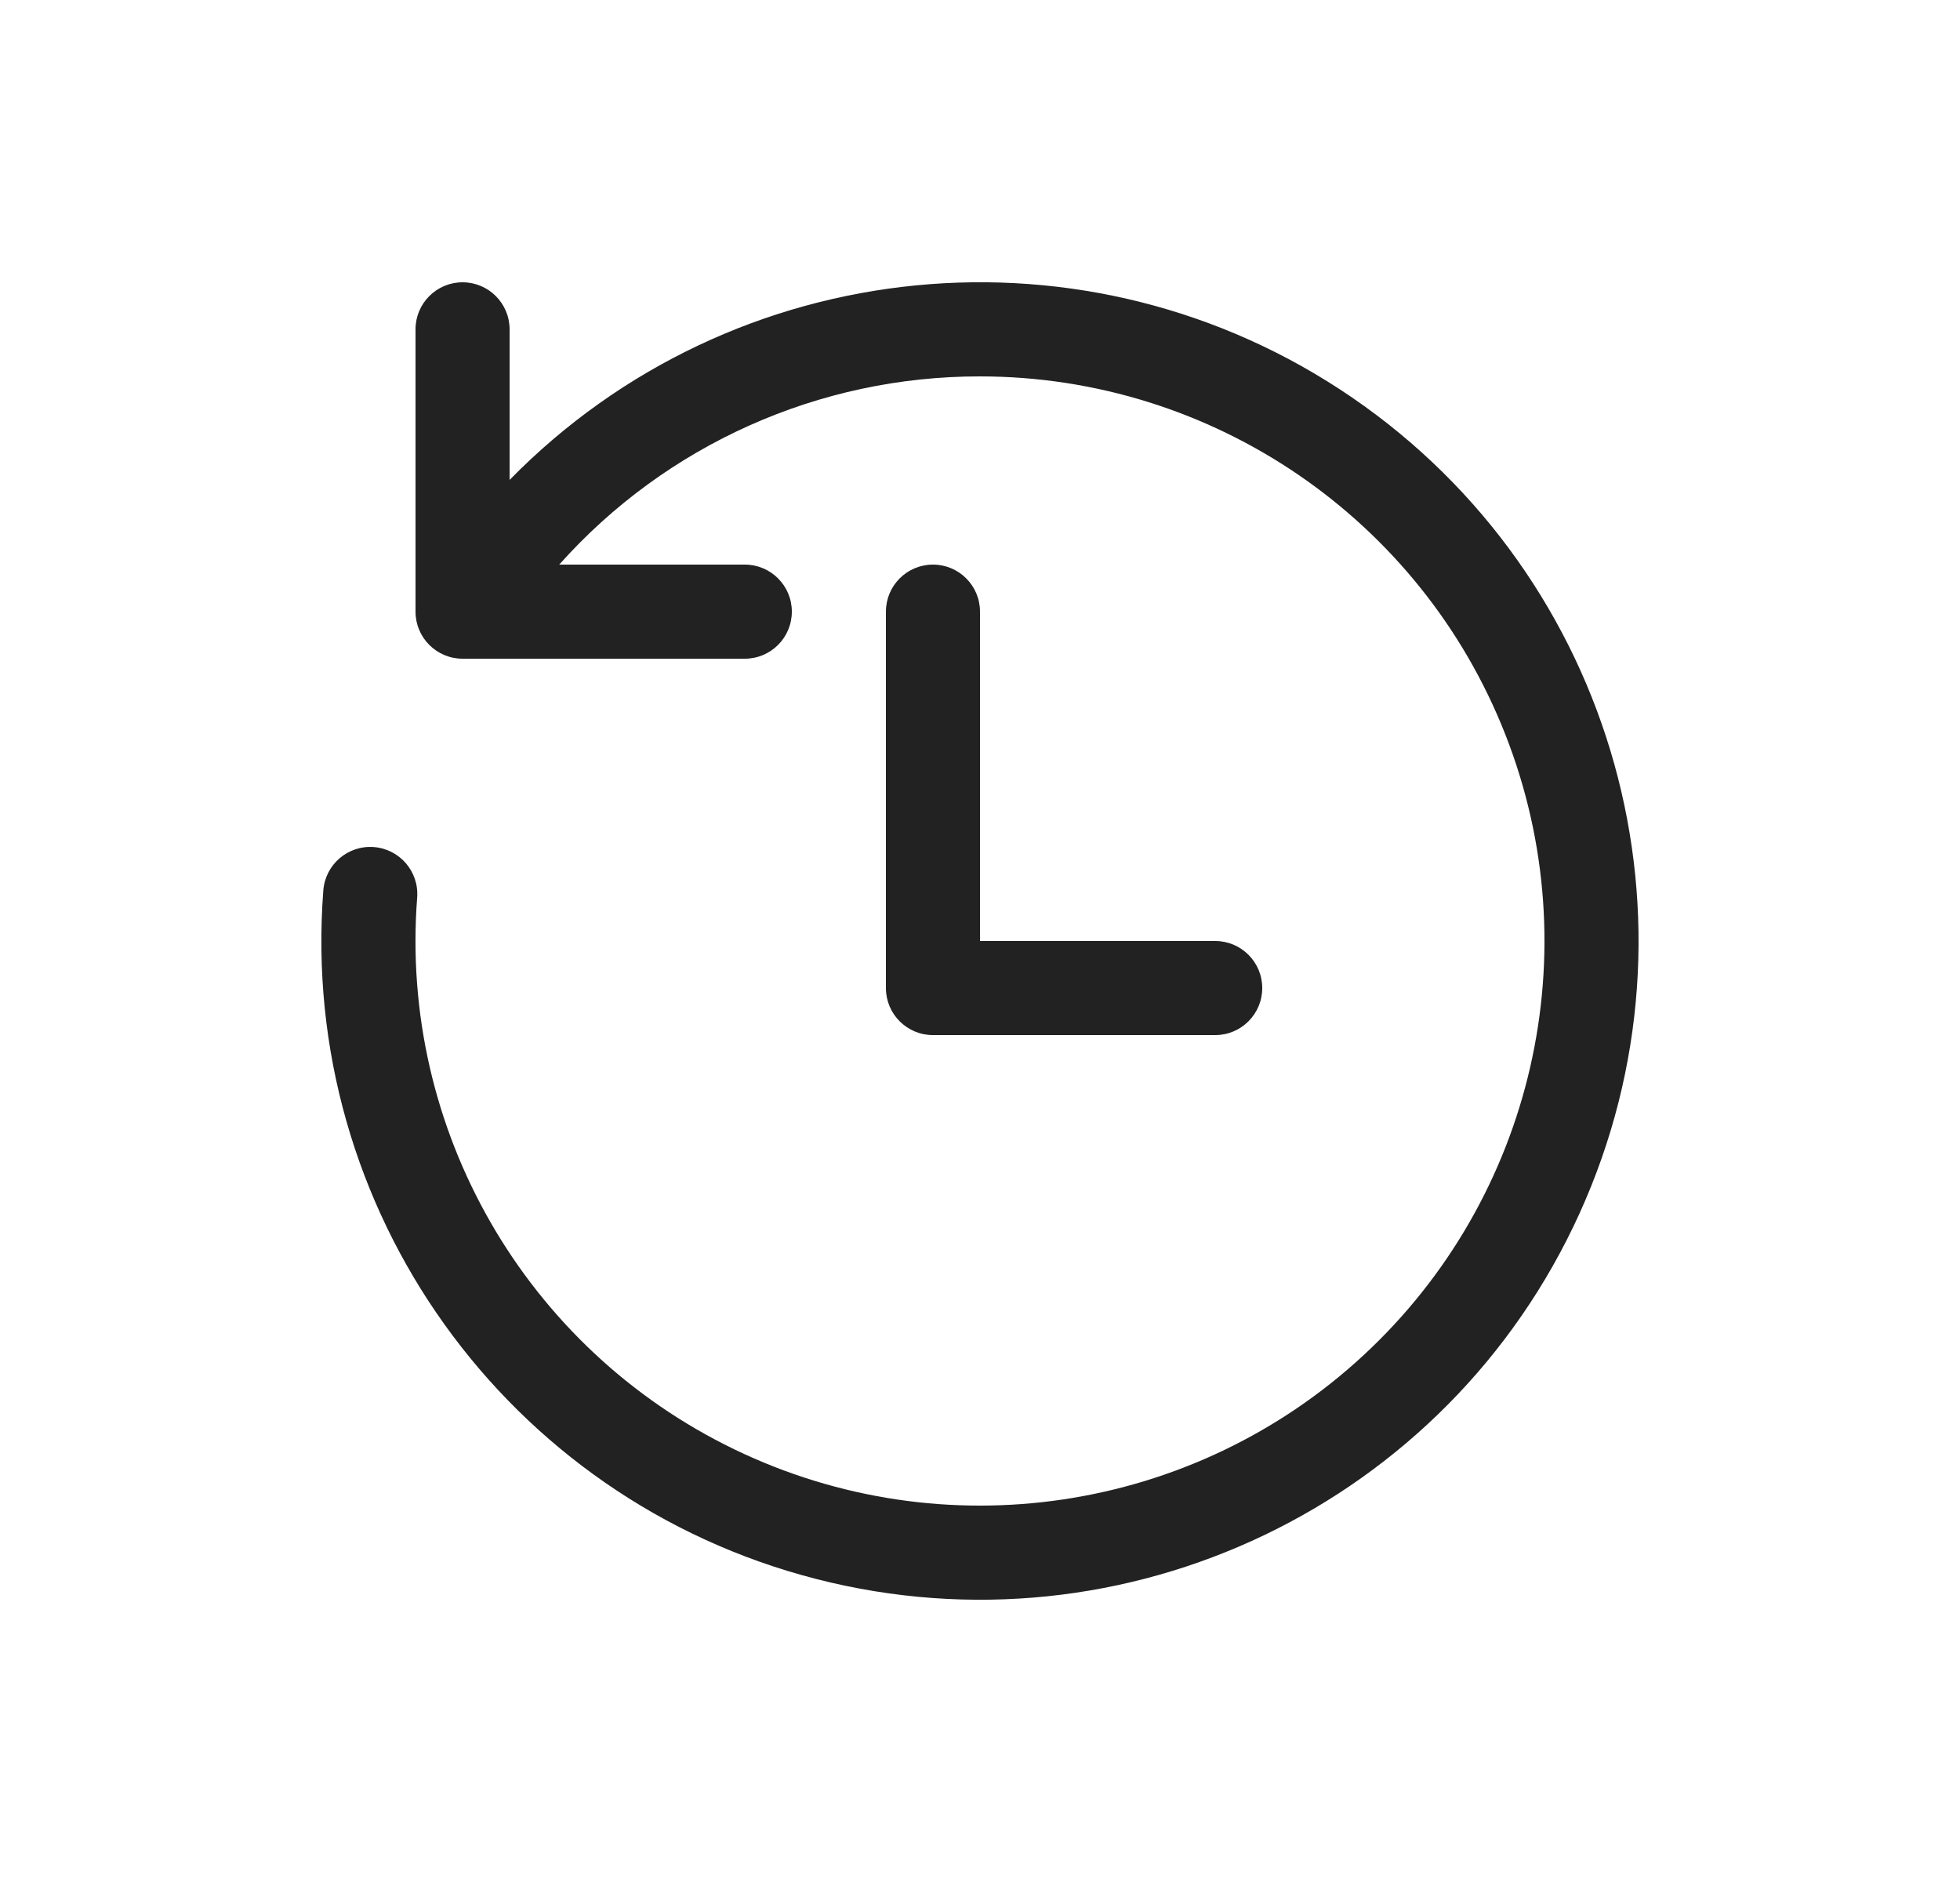
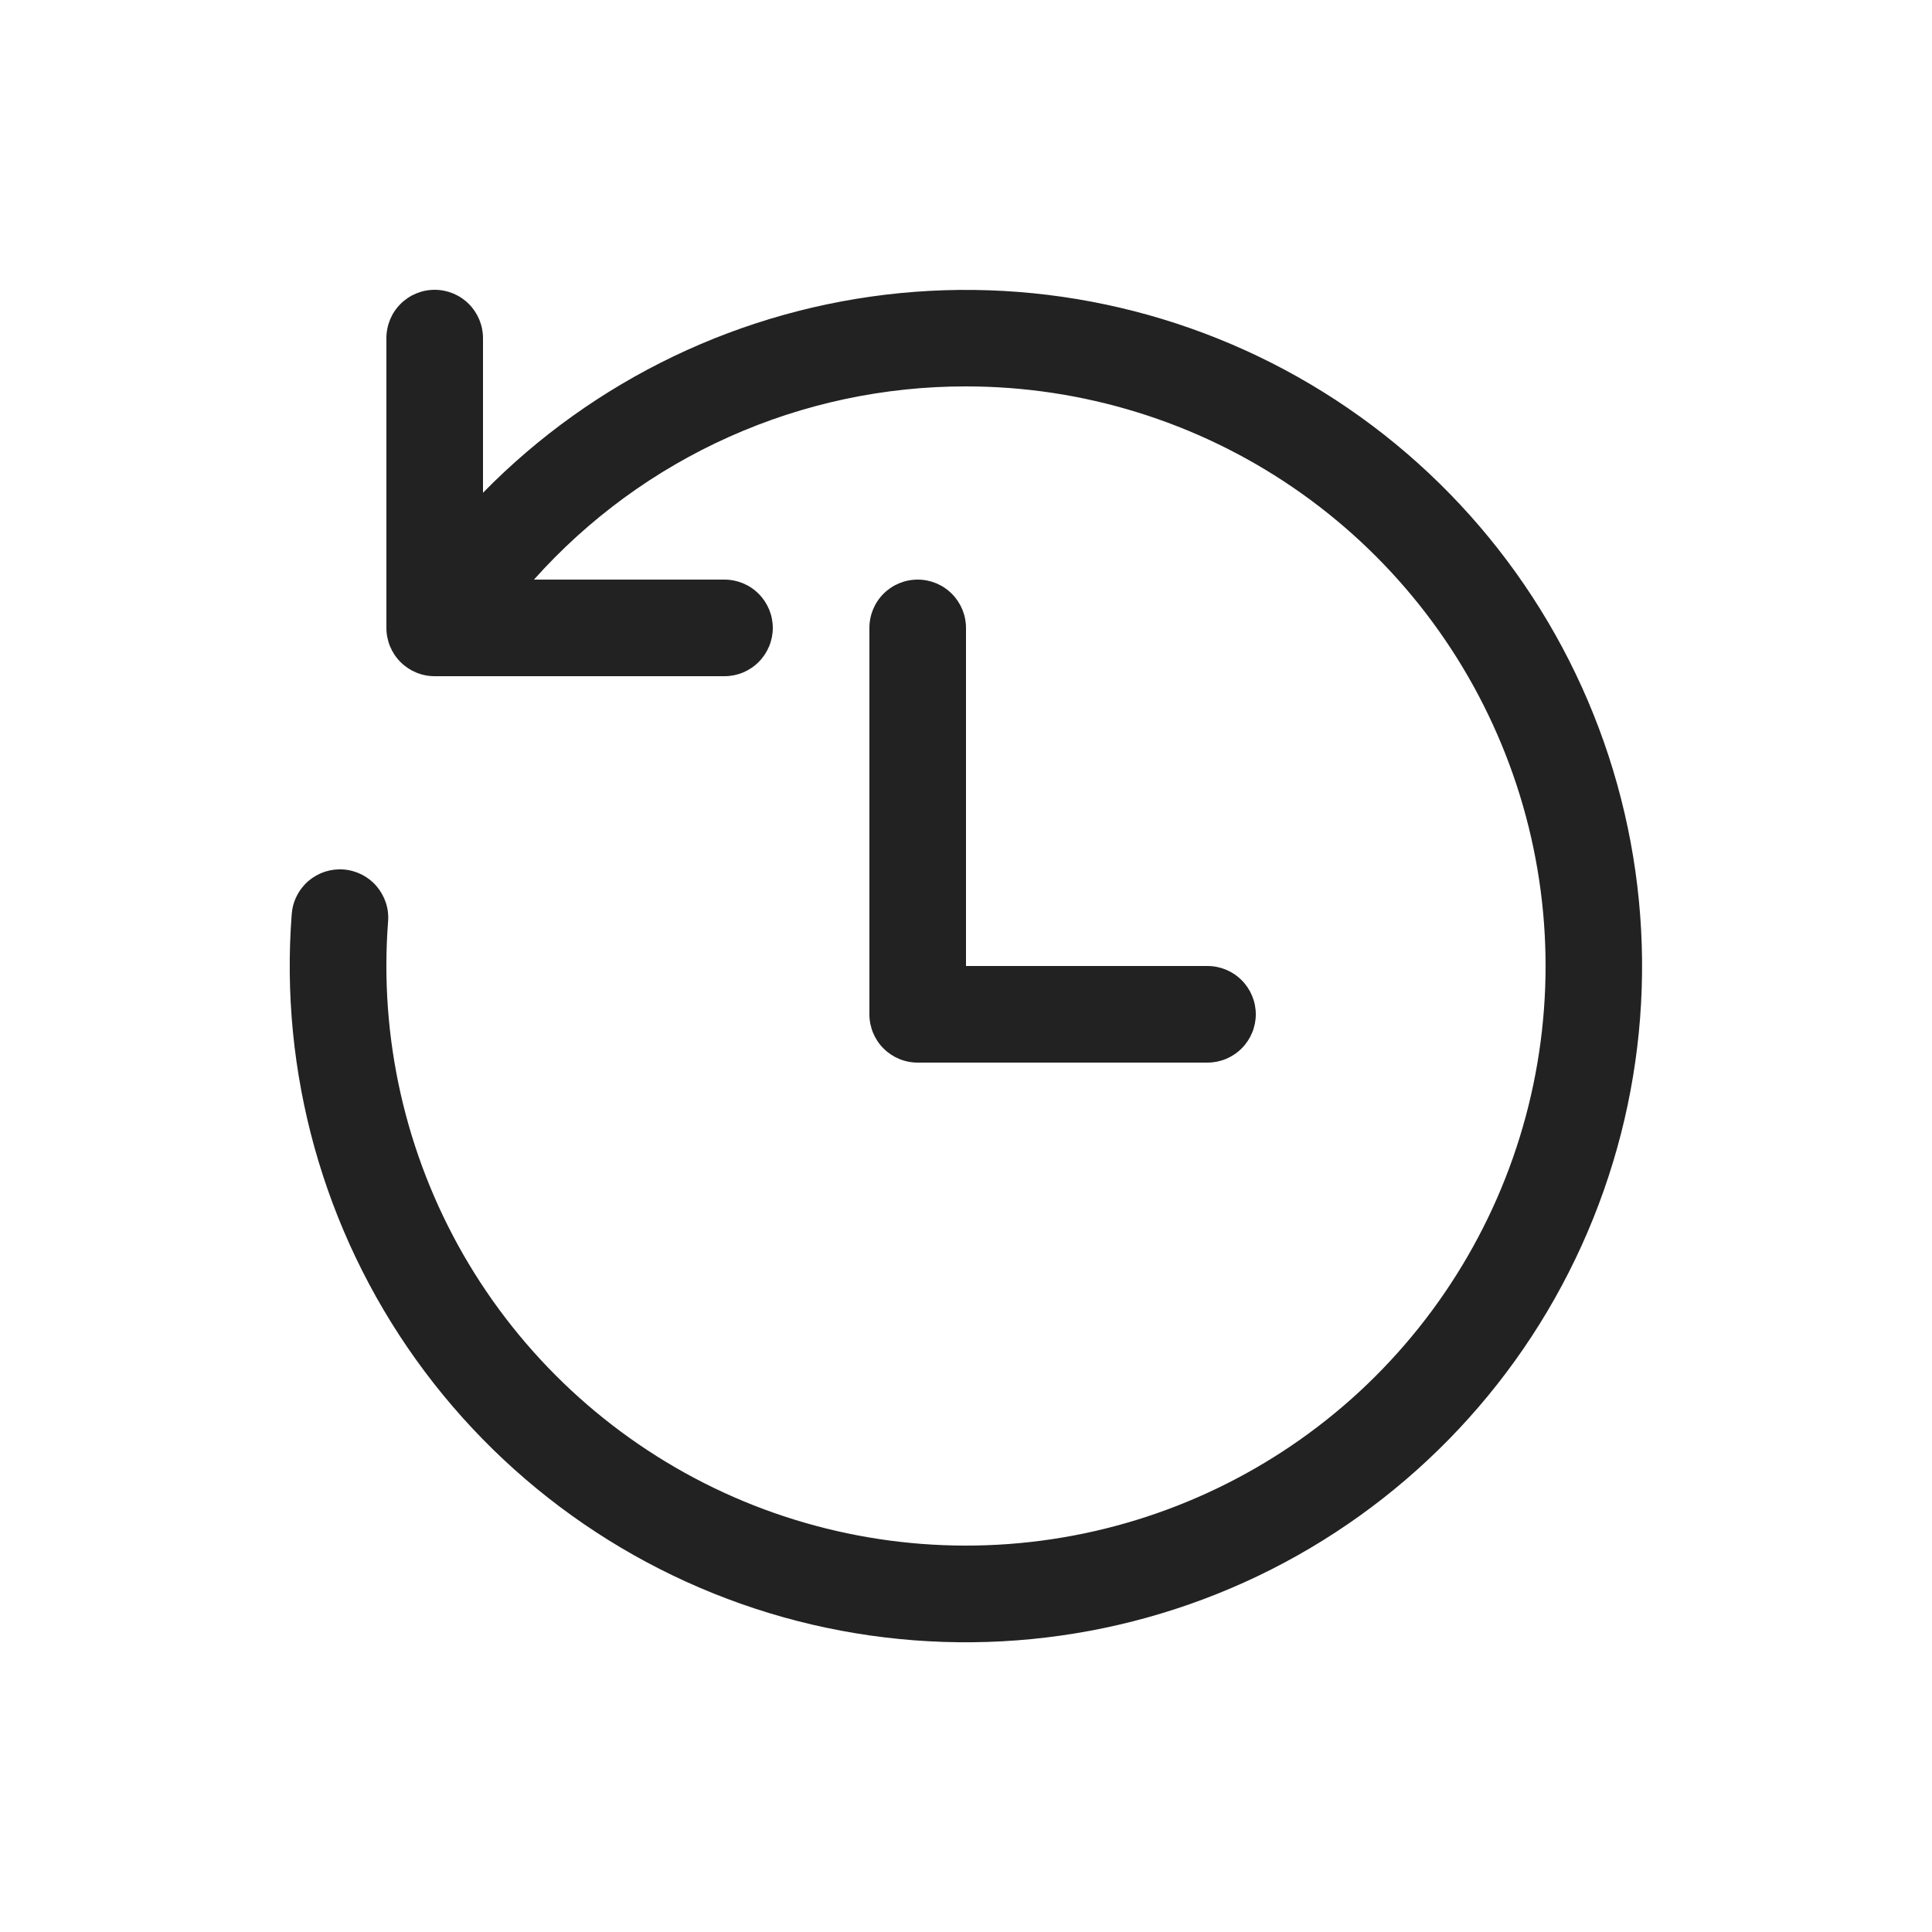
- <svg xmlns="http://www.w3.org/2000/svg" width="25" height="24" fill="none">
-   <path d="M12.5 4.8a7.2 7.2 0 1 1-7.179 6.646.6.6 0 1 0-1.197-.091A8.4 8.4 0 1 0 6.5 6.12v-1.92a.6.6 0 1 0-1.2 0v3.6a.6.6 0 0 0 .6.6h3.6a.6.6 0 0 0 0-1.2H7.133A7.18 7.18 0 0 1 12.5 4.8Zm0 3a.6.6 0 0 0-1.2 0v4.8a.6.6 0 0 0 .6.6h3.6a.6.6 0 1 0 0-1.2h-3V7.8Z" fill="#222" />
+ <svg xmlns="http://www.w3.org/2000/svg" width="24" height="24" viewBox="0 0 24 24" fill="none">
+   <path d="M12 4.8C13.447 4.8 14.861 5.236 16.057 6.052C17.253 6.868 18.175 8.025 18.703 9.373C19.232 10.721 19.341 12.197 19.018 13.608C18.695 15.019 17.953 16.3 16.891 17.284C15.829 18.267 14.495 18.907 13.063 19.121C11.631 19.335 10.168 19.112 8.865 18.482C7.562 17.851 6.479 16.843 5.757 15.588C5.036 14.332 4.71 12.889 4.821 11.446C4.827 11.367 4.818 11.288 4.793 11.213C4.768 11.138 4.729 11.069 4.678 11.009C4.627 10.949 4.564 10.9 4.494 10.864C4.423 10.829 4.347 10.807 4.268 10.801C4.189 10.795 4.11 10.805 4.035 10.829C3.96 10.854 3.891 10.893 3.831 10.944C3.771 10.996 3.722 11.059 3.687 11.129C3.651 11.199 3.63 11.276 3.624 11.354C3.472 13.323 4.018 15.283 5.167 16.889C6.316 18.495 7.995 19.645 9.907 20.137C11.82 20.628 13.845 20.43 15.626 19.578C17.407 18.725 18.831 17.272 19.647 15.474C20.464 13.675 20.62 11.647 20.09 9.745C19.56 7.843 18.376 6.188 16.747 5.072C15.118 3.956 13.148 3.449 11.182 3.641C9.217 3.833 7.382 4.711 6 6.121V4.2C6 4.041 5.936 3.888 5.824 3.776C5.711 3.663 5.559 3.6 5.4 3.6C5.24 3.6 5.088 3.663 4.975 3.776C4.863 3.888 4.8 4.041 4.8 4.2V7.8C4.8 7.959 4.863 8.112 4.975 8.224C5.088 8.337 5.24 8.4 5.4 8.4H9C9.159 8.4 9.311 8.337 9.424 8.224C9.536 8.112 9.6 7.959 9.6 7.8C9.6 7.641 9.536 7.488 9.424 7.376C9.311 7.263 9.159 7.2 9 7.2H6.633C7.308 6.444 8.135 5.839 9.059 5.426C9.984 5.012 10.986 4.799 12 4.8ZM12 7.8C12 7.641 11.936 7.488 11.824 7.376C11.711 7.263 11.559 7.2 11.4 7.2C11.24 7.2 11.088 7.263 10.975 7.376C10.863 7.488 10.8 7.641 10.8 7.8V12.6C10.8 12.759 10.863 12.912 10.975 13.024C11.088 13.137 11.24 13.2 11.4 13.2H15C15.159 13.2 15.311 13.137 15.424 13.024C15.536 12.912 15.6 12.759 15.6 12.6C15.6 12.441 15.536 12.288 15.424 12.176C15.311 12.063 15.159 12 15 12H12V7.8Z" fill="#222222" />
</svg>
